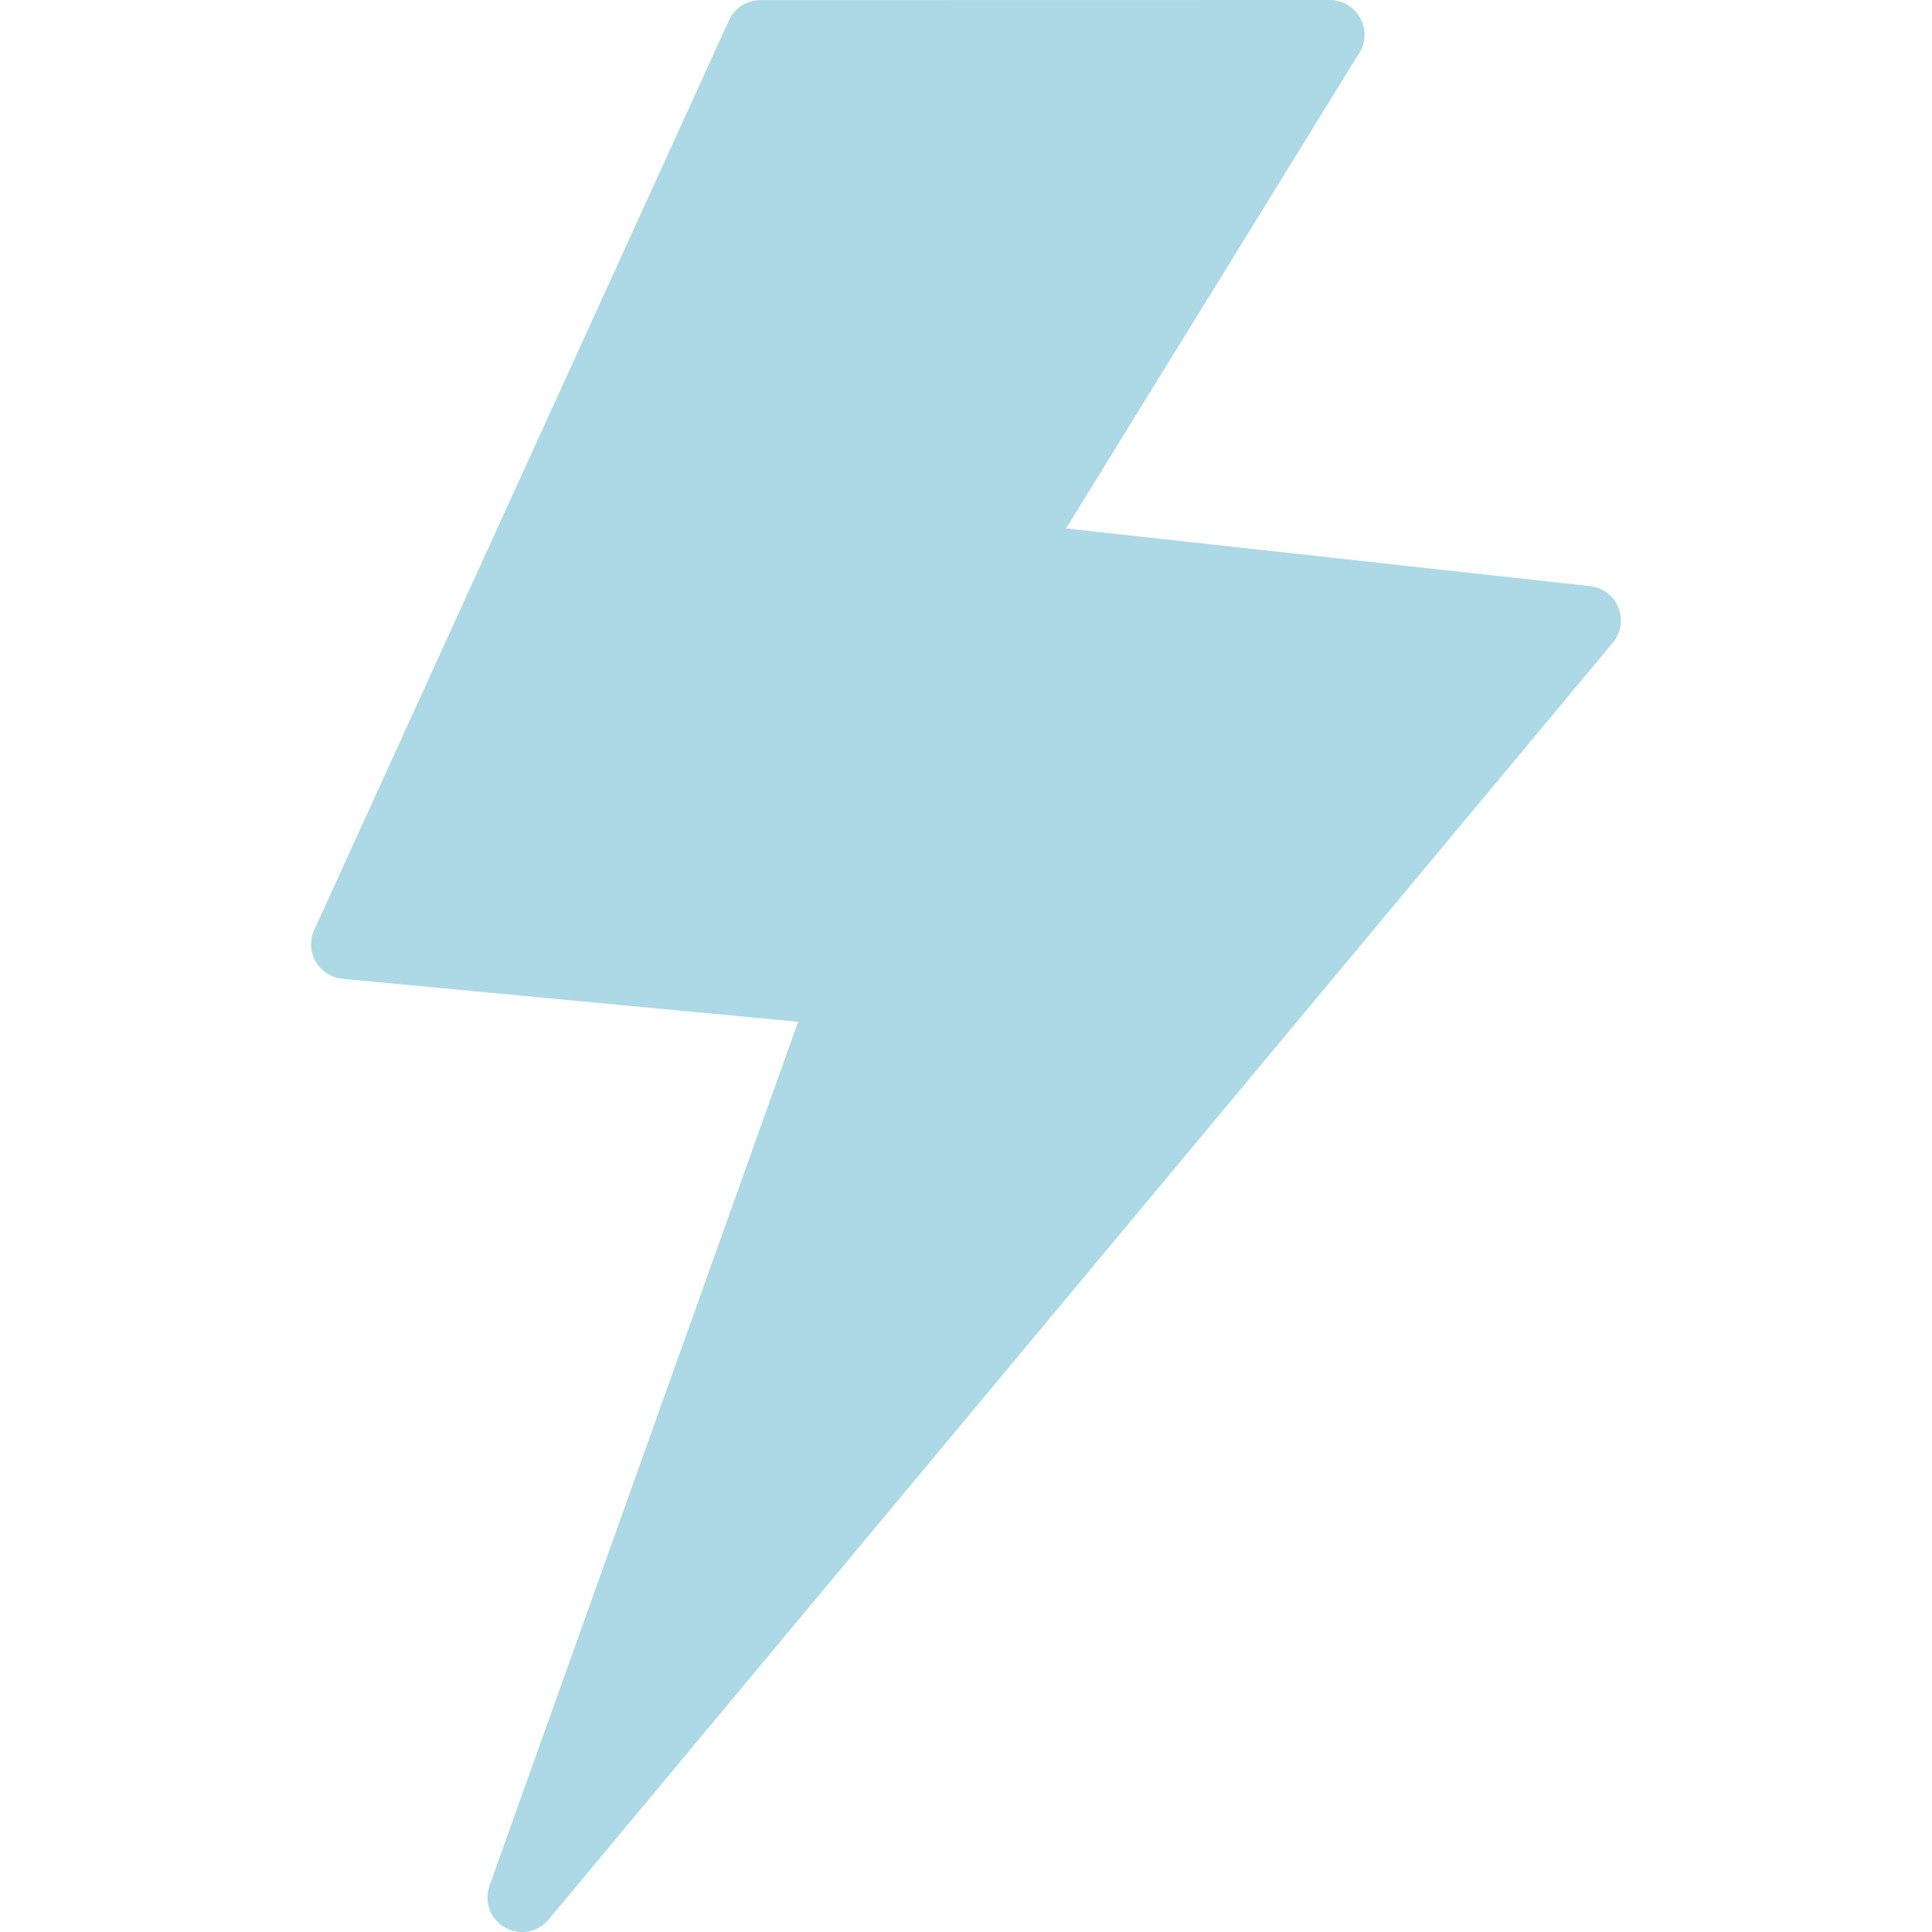
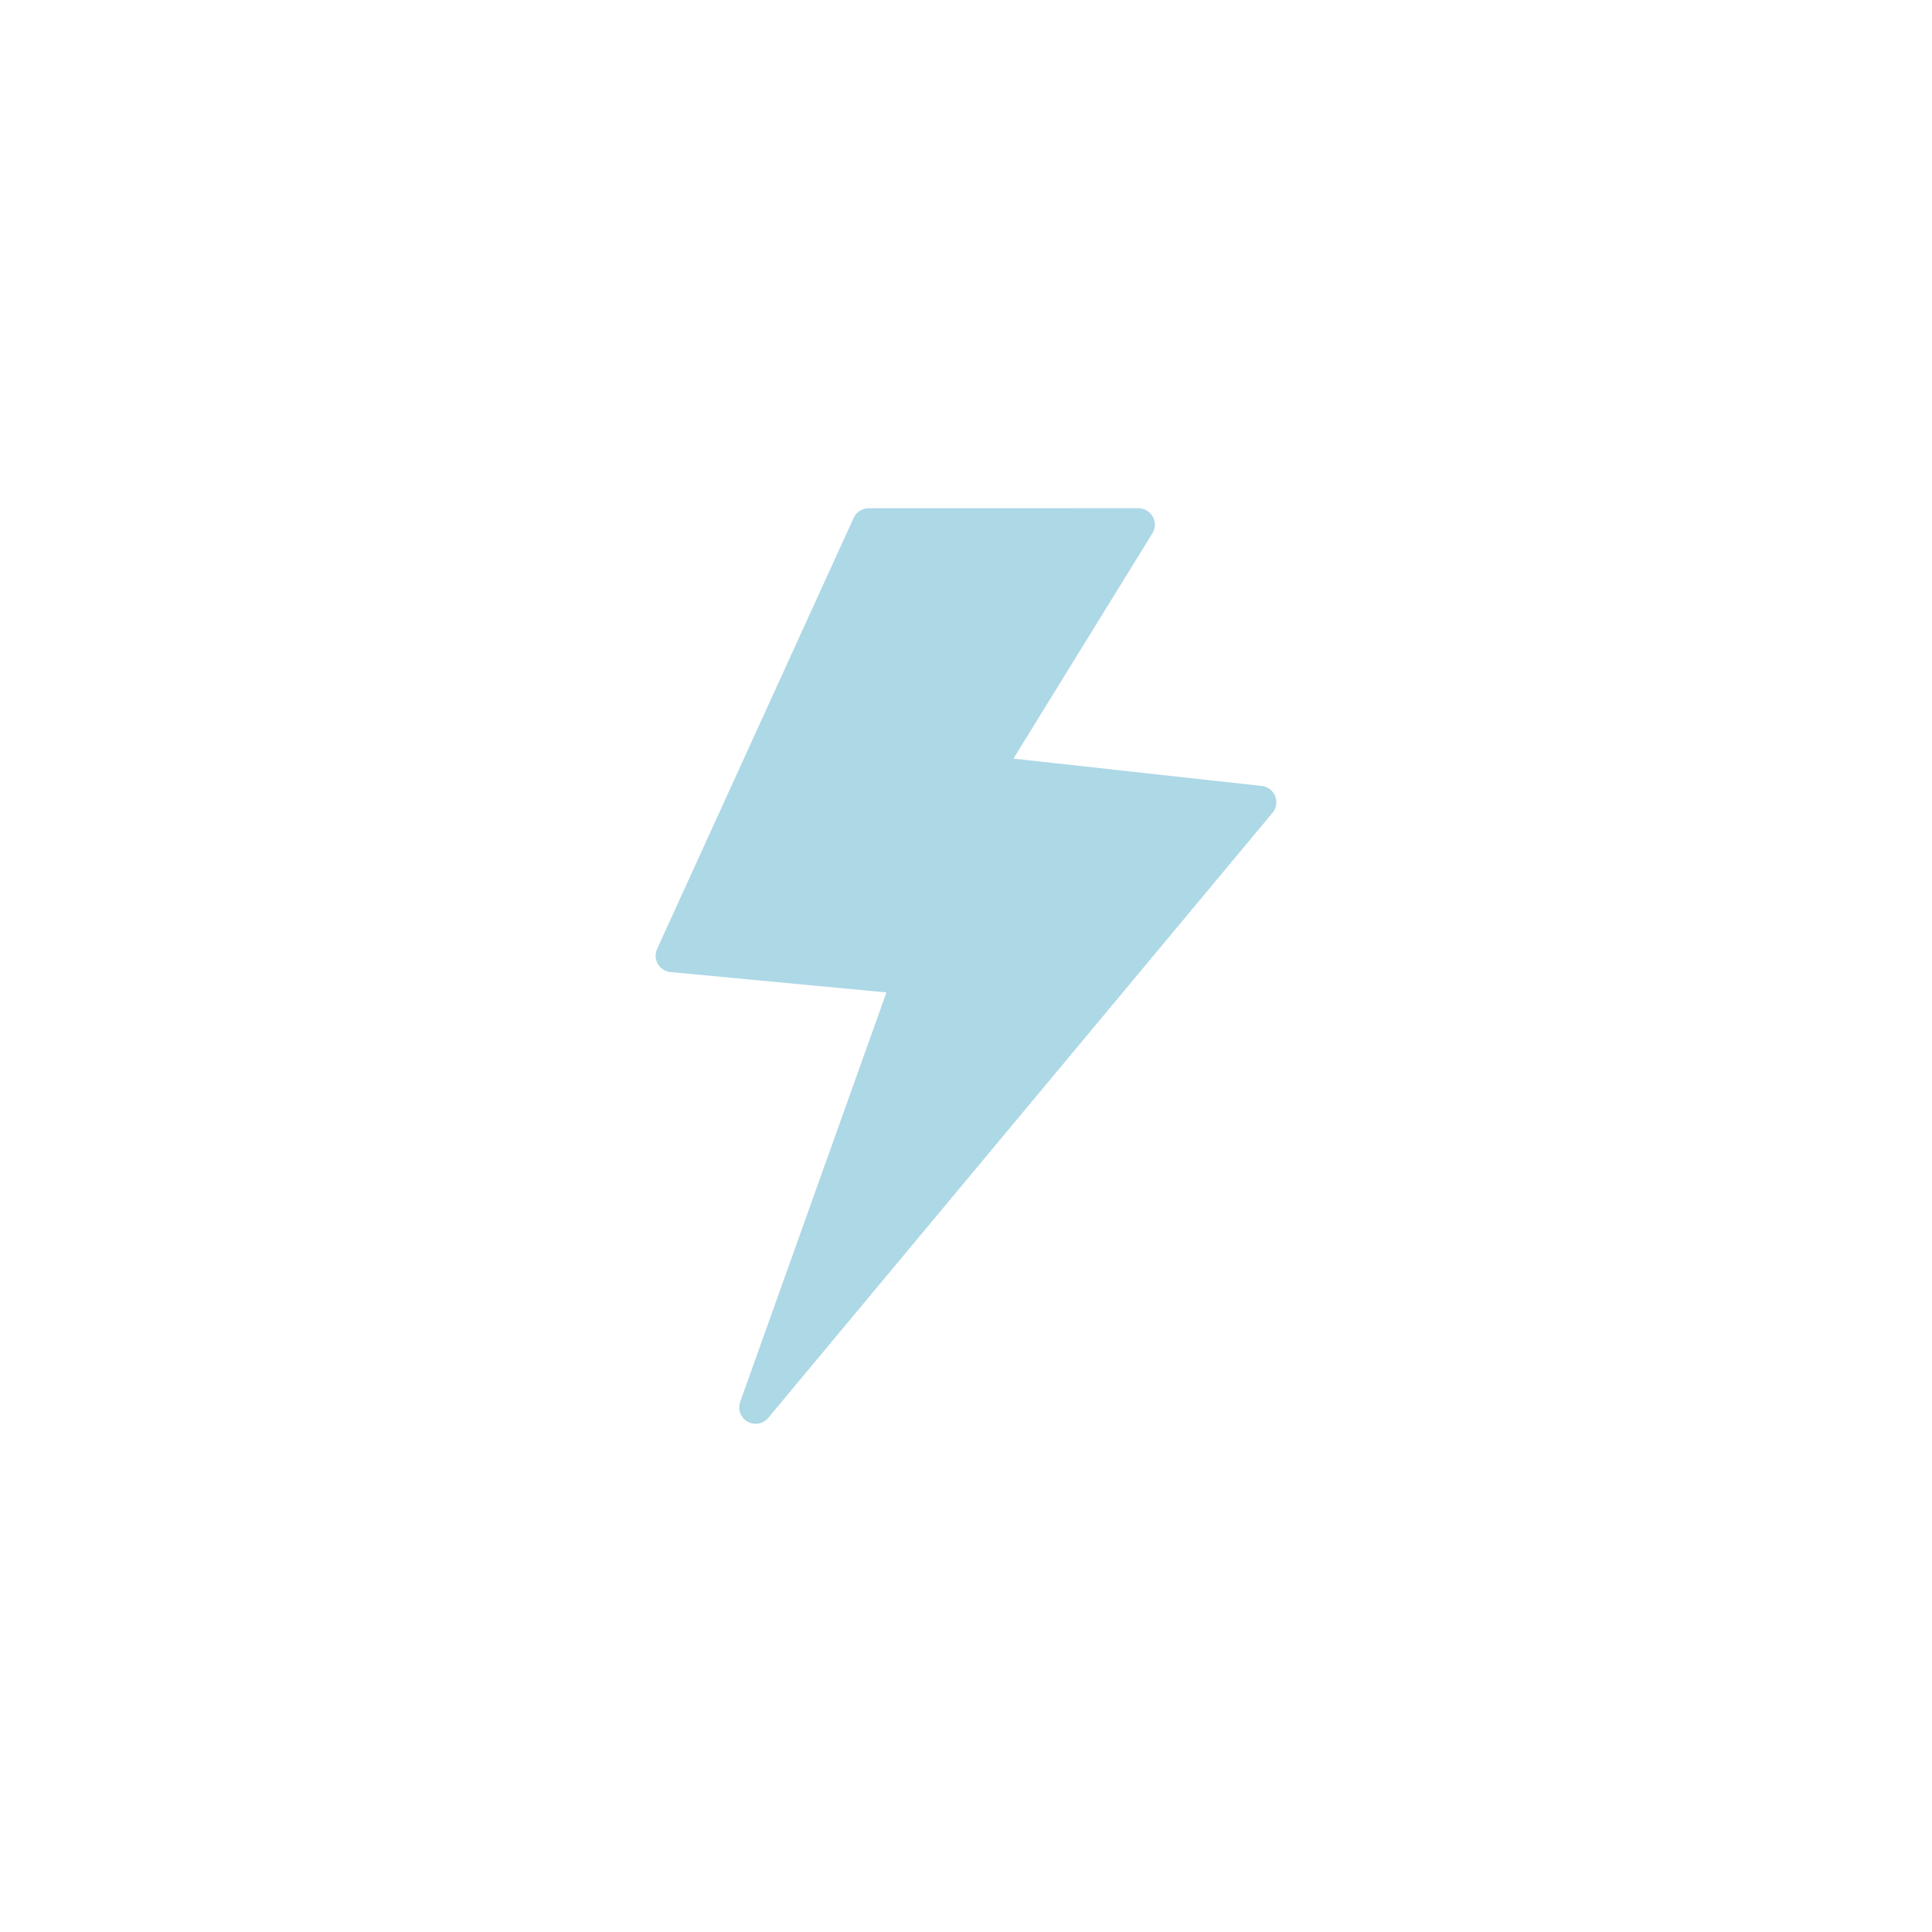
- <svg xmlns="http://www.w3.org/2000/svg" id="SvgjsSvg1001" width="288" height="288" version="1.1">
-   <defs id="SvgjsDefs1002" />
-   <g id="SvgjsG1008">
-     <svg fill-rule="evenodd" clip-rule="evenodd" image-rendering="optimizeQuality" shape-rendering="geometricPrecision" text-rendering="geometricPrecision" viewBox="0 0 347 511.82" width="288" height="288">
-       <path fill-rule="nonzero" d="M129.03 270.69 8.31 259.3c-5.04-.47-8.74-4.95-8.27-9.99.11-1.12.41-2.18.88-3.14L110.71 5.39c1.53-3.37 4.86-5.35 8.34-5.36L269.88 0c5.08 0 9.2 4.12 9.2 9.2 0 2.06-.67 3.95-1.81 5.49l-77.26 125.3 138.81 15.28c5.04.55 8.68 5.09 8.12 10.13a9.097 9.097 0 0 1-2.46 5.31L62.93 508.52c-3.23 3.89-9.01 4.42-12.9 1.18-3.04-2.52-4.03-6.6-2.77-10.12l81.77-228.89z" fill="#add8e6" class="svgShape color000000-0 selectable" />
-     </svg>
+ <svg xmlns="http://www.w3.org/2000/svg" version="1.1" width="1080" height="1080" viewBox="0 0 1080 1080" xml:space="preserve">
+   <defs>
+ </defs>
+   <rect x="0" y="0" width="100%" height="100%" fill="transparent" />
+   <g transform="matrix(1 0 0 1 540 540)" id="568070b5-37c6-408c-bc5c-58c112b54e6c">
+     <rect style="stroke: none; stroke-width: 1; stroke-dasharray: none; stroke-linecap: butt; stroke-dashoffset: 0; stroke-linejoin: miter; stroke-miterlimit: 4; fill: rgb(255,255,255); fill-rule: nonzero; opacity: 1; visibility: hidden;" vector-effect="non-scaling-stroke" x="-540" y="-540" rx="0" ry="0" width="1080" height="1080" />
+   </g>
+   <g transform="matrix(1 0 0 1 540 540)" id="83d5c9fa-8f91-485f-806e-ea77faab6b77">
+ </g>
+   <g transform="matrix(1 0 0 1 540 540)" id="9f4137c4-1a38-4e72-9d6b-104448526bb5">
+     <path style="stroke: rgb(0,0,0); stroke-width: 0; stroke-dasharray: none; stroke-linecap: butt; stroke-dashoffset: 0; stroke-linejoin: miter; stroke-miterlimit: 4; fill: rgb(173,216,230); fill-rule: nonzero; opacity: 1;" vector-effect="non-scaling-stroke" transform=" translate(-173.5, -255.91)" d="M 129.03 270.69 L 8.31 259.3 C 3.27 258.83 -0.43 254.35 0.04 249.31 C 0.15 248.19 0.45 247.13 0.92 246.17 L 110.71 5.39 C 112.24 2.02 115.57 0.04 119.05 0.03 L 269.88 0 C 274.96 0 279.08 4.12 279.08 9.2 C 279.08 11.26 278.41 13.15 277.27 14.69 L 200.01 139.99 L 338.82 155.27 C 343.86 155.82 347.5 160.36 346.94 165.4 C 346.727 167.393 345.862 169.259 344.48 170.71 L 62.93 508.52 C 59.7 512.41 53.92 512.94 50.03 509.7 C 46.99 507.18 46 503.1 47.26 499.58 L 129.03 270.69 z" stroke-linecap="round" />
  </g>
</svg>
